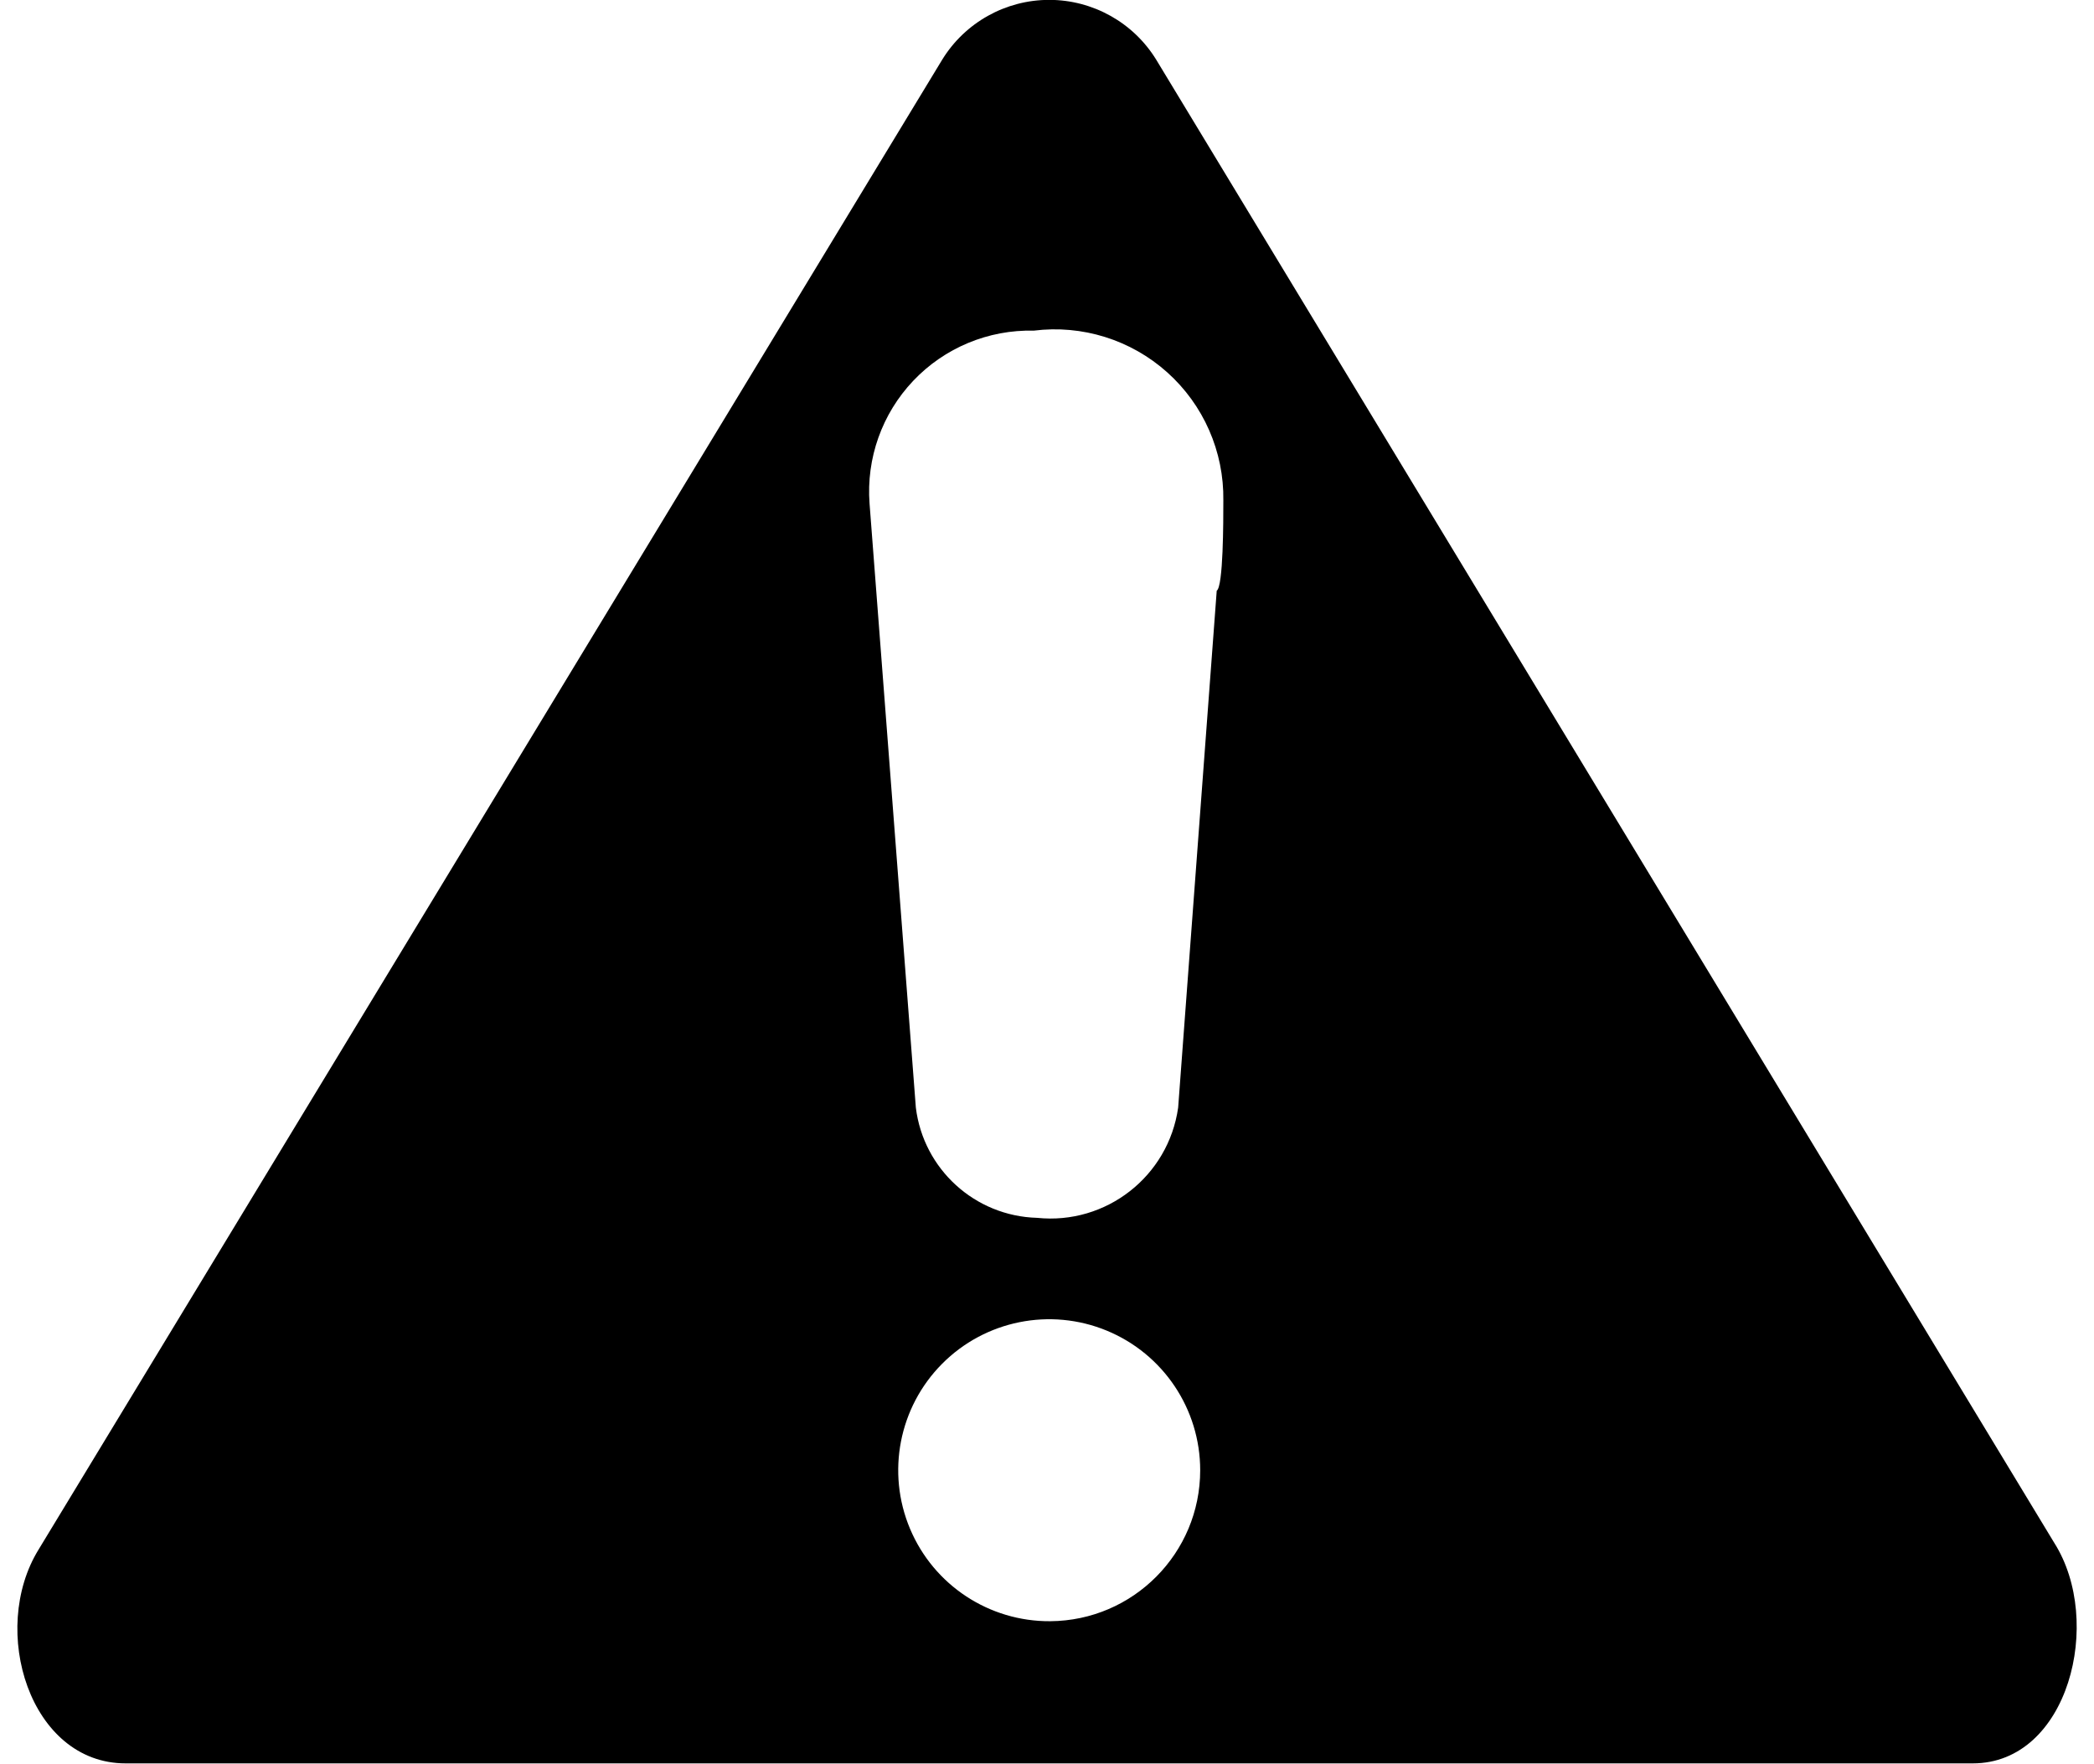
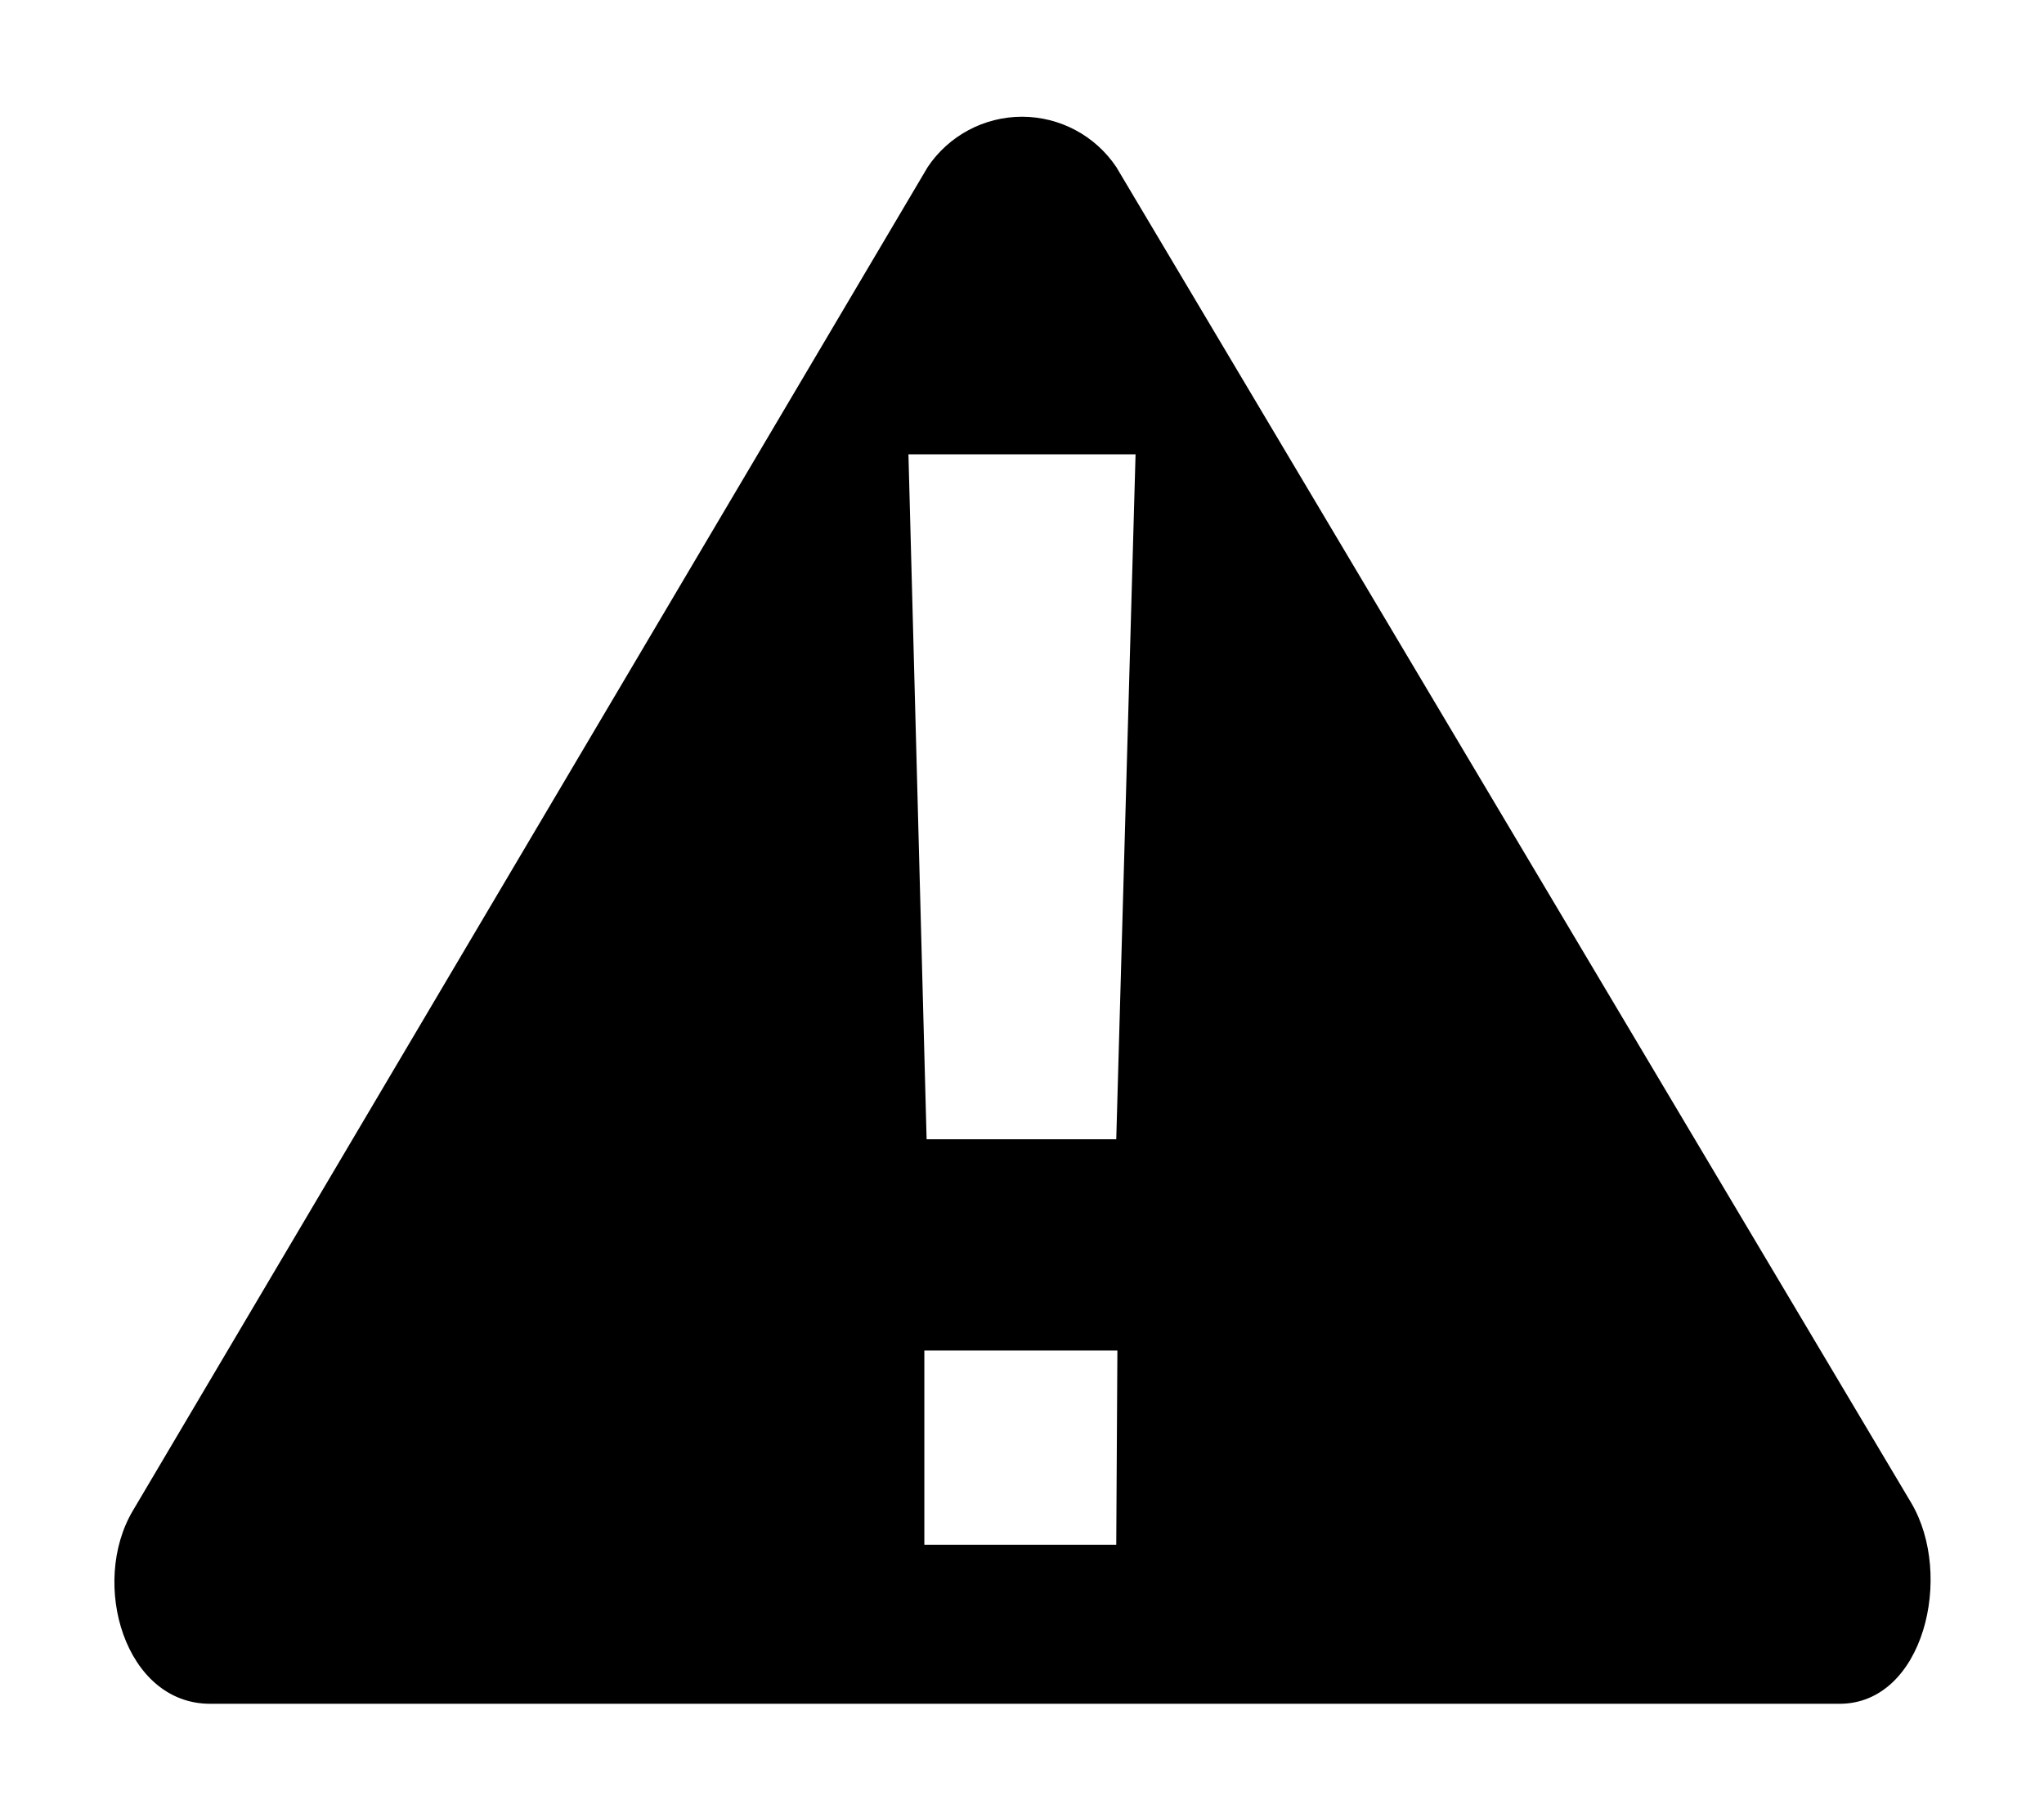
- <svg xmlns="http://www.w3.org/2000/svg" viewBox="0 0 19 16">
-   <path d="M18.64 14L10.49.54a1.14 1.14 0 0 0-1.94 0L.35 14.06C-.1 14.79.27 16 1.14 16H17.9c.87 0 1.19-1.29.74-2zM9.38 3a1.53 1.53 0 0 1 1.72 1.54c0 .19 0 .78-.06.82l-.35 4.69a1.17 1.17 0 0 1-1.28 1 1.14 1.14 0 0 1-1.1-1l-.42-5.48A1.46 1.46 0 0 1 9.38 3zm.15 11.71a1.37 1.37 0 1 1 1.36-1.37 1.37 1.37 0 0 1-1.36 1.37z" />
+ <svg xmlns="http://www.w3.org/2000/svg" id="Layer_1" data-name="Layer 1" viewBox="0 0 18 16">
+   <path d="M16.83,13.23l-7-11.76a1,1,0,0,0-1.66,0l-7,11.83c-.38.64-.07,1.7.68,1.7H16.2C16.94,15,17.21,13.87,16.83,13.23Zm-7,.37H8.14V11.89h1.7Zm0-3.57H8.16L8,4h2Z" />
</svg>
